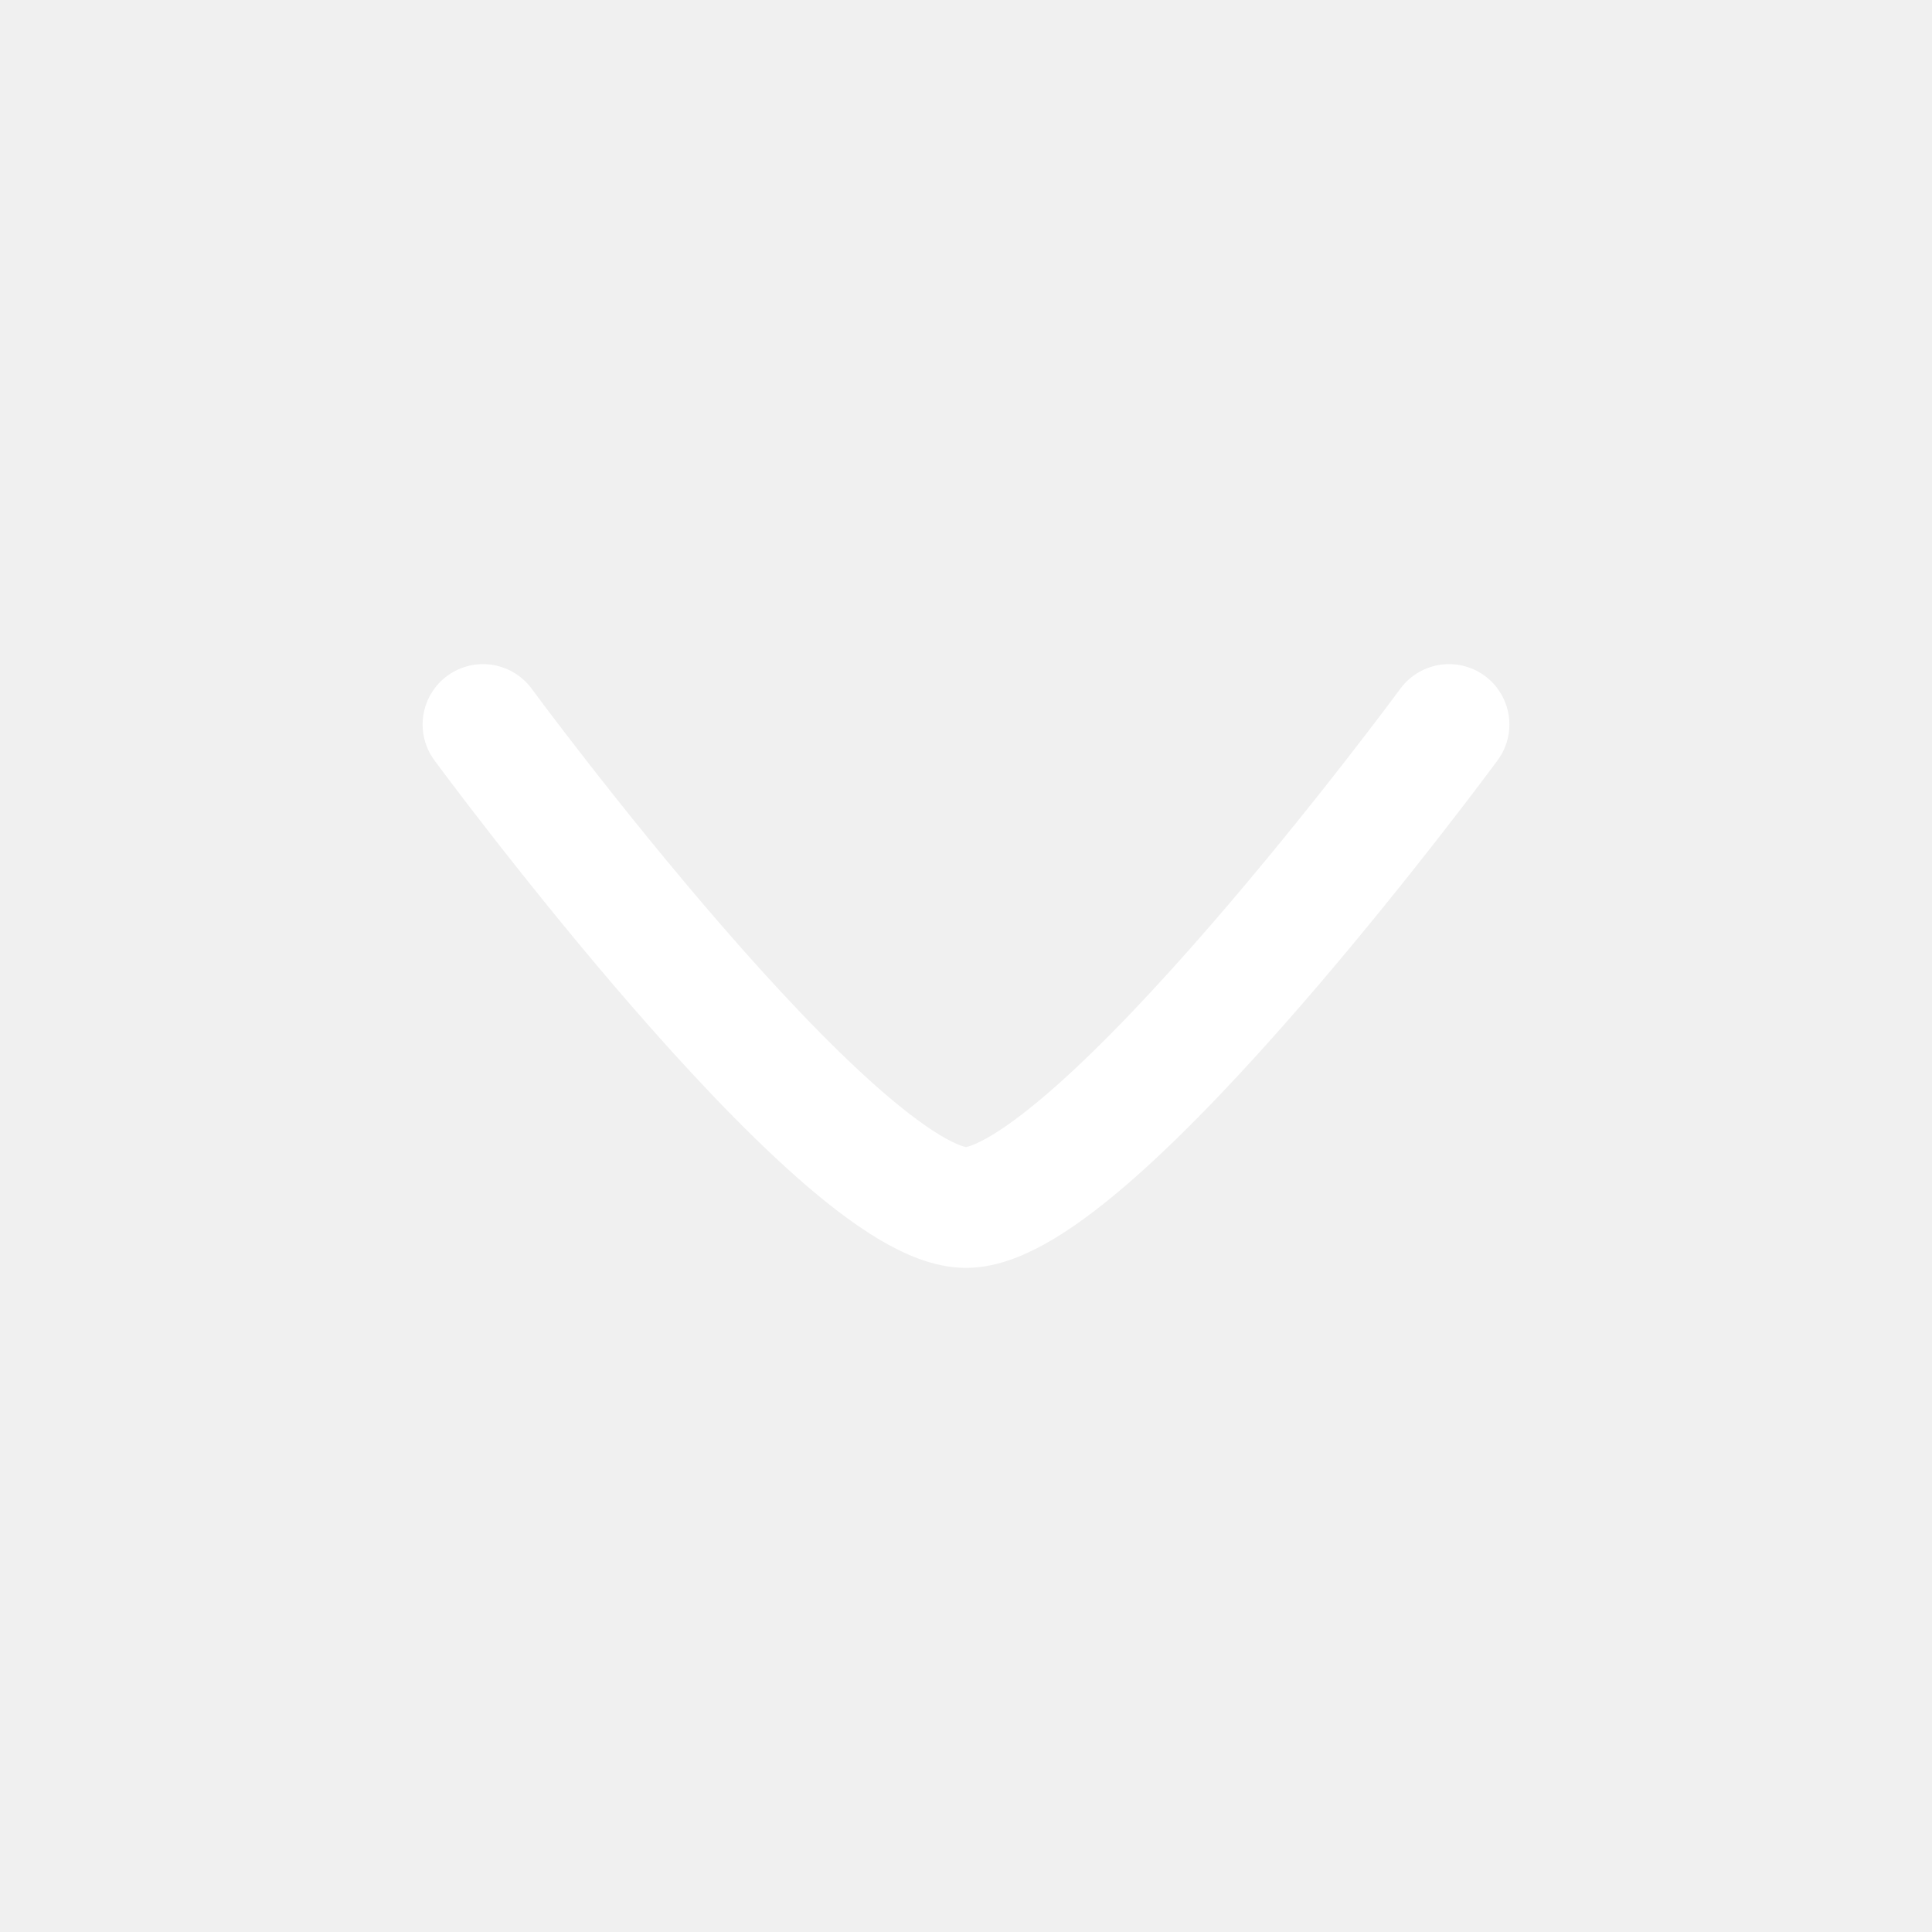
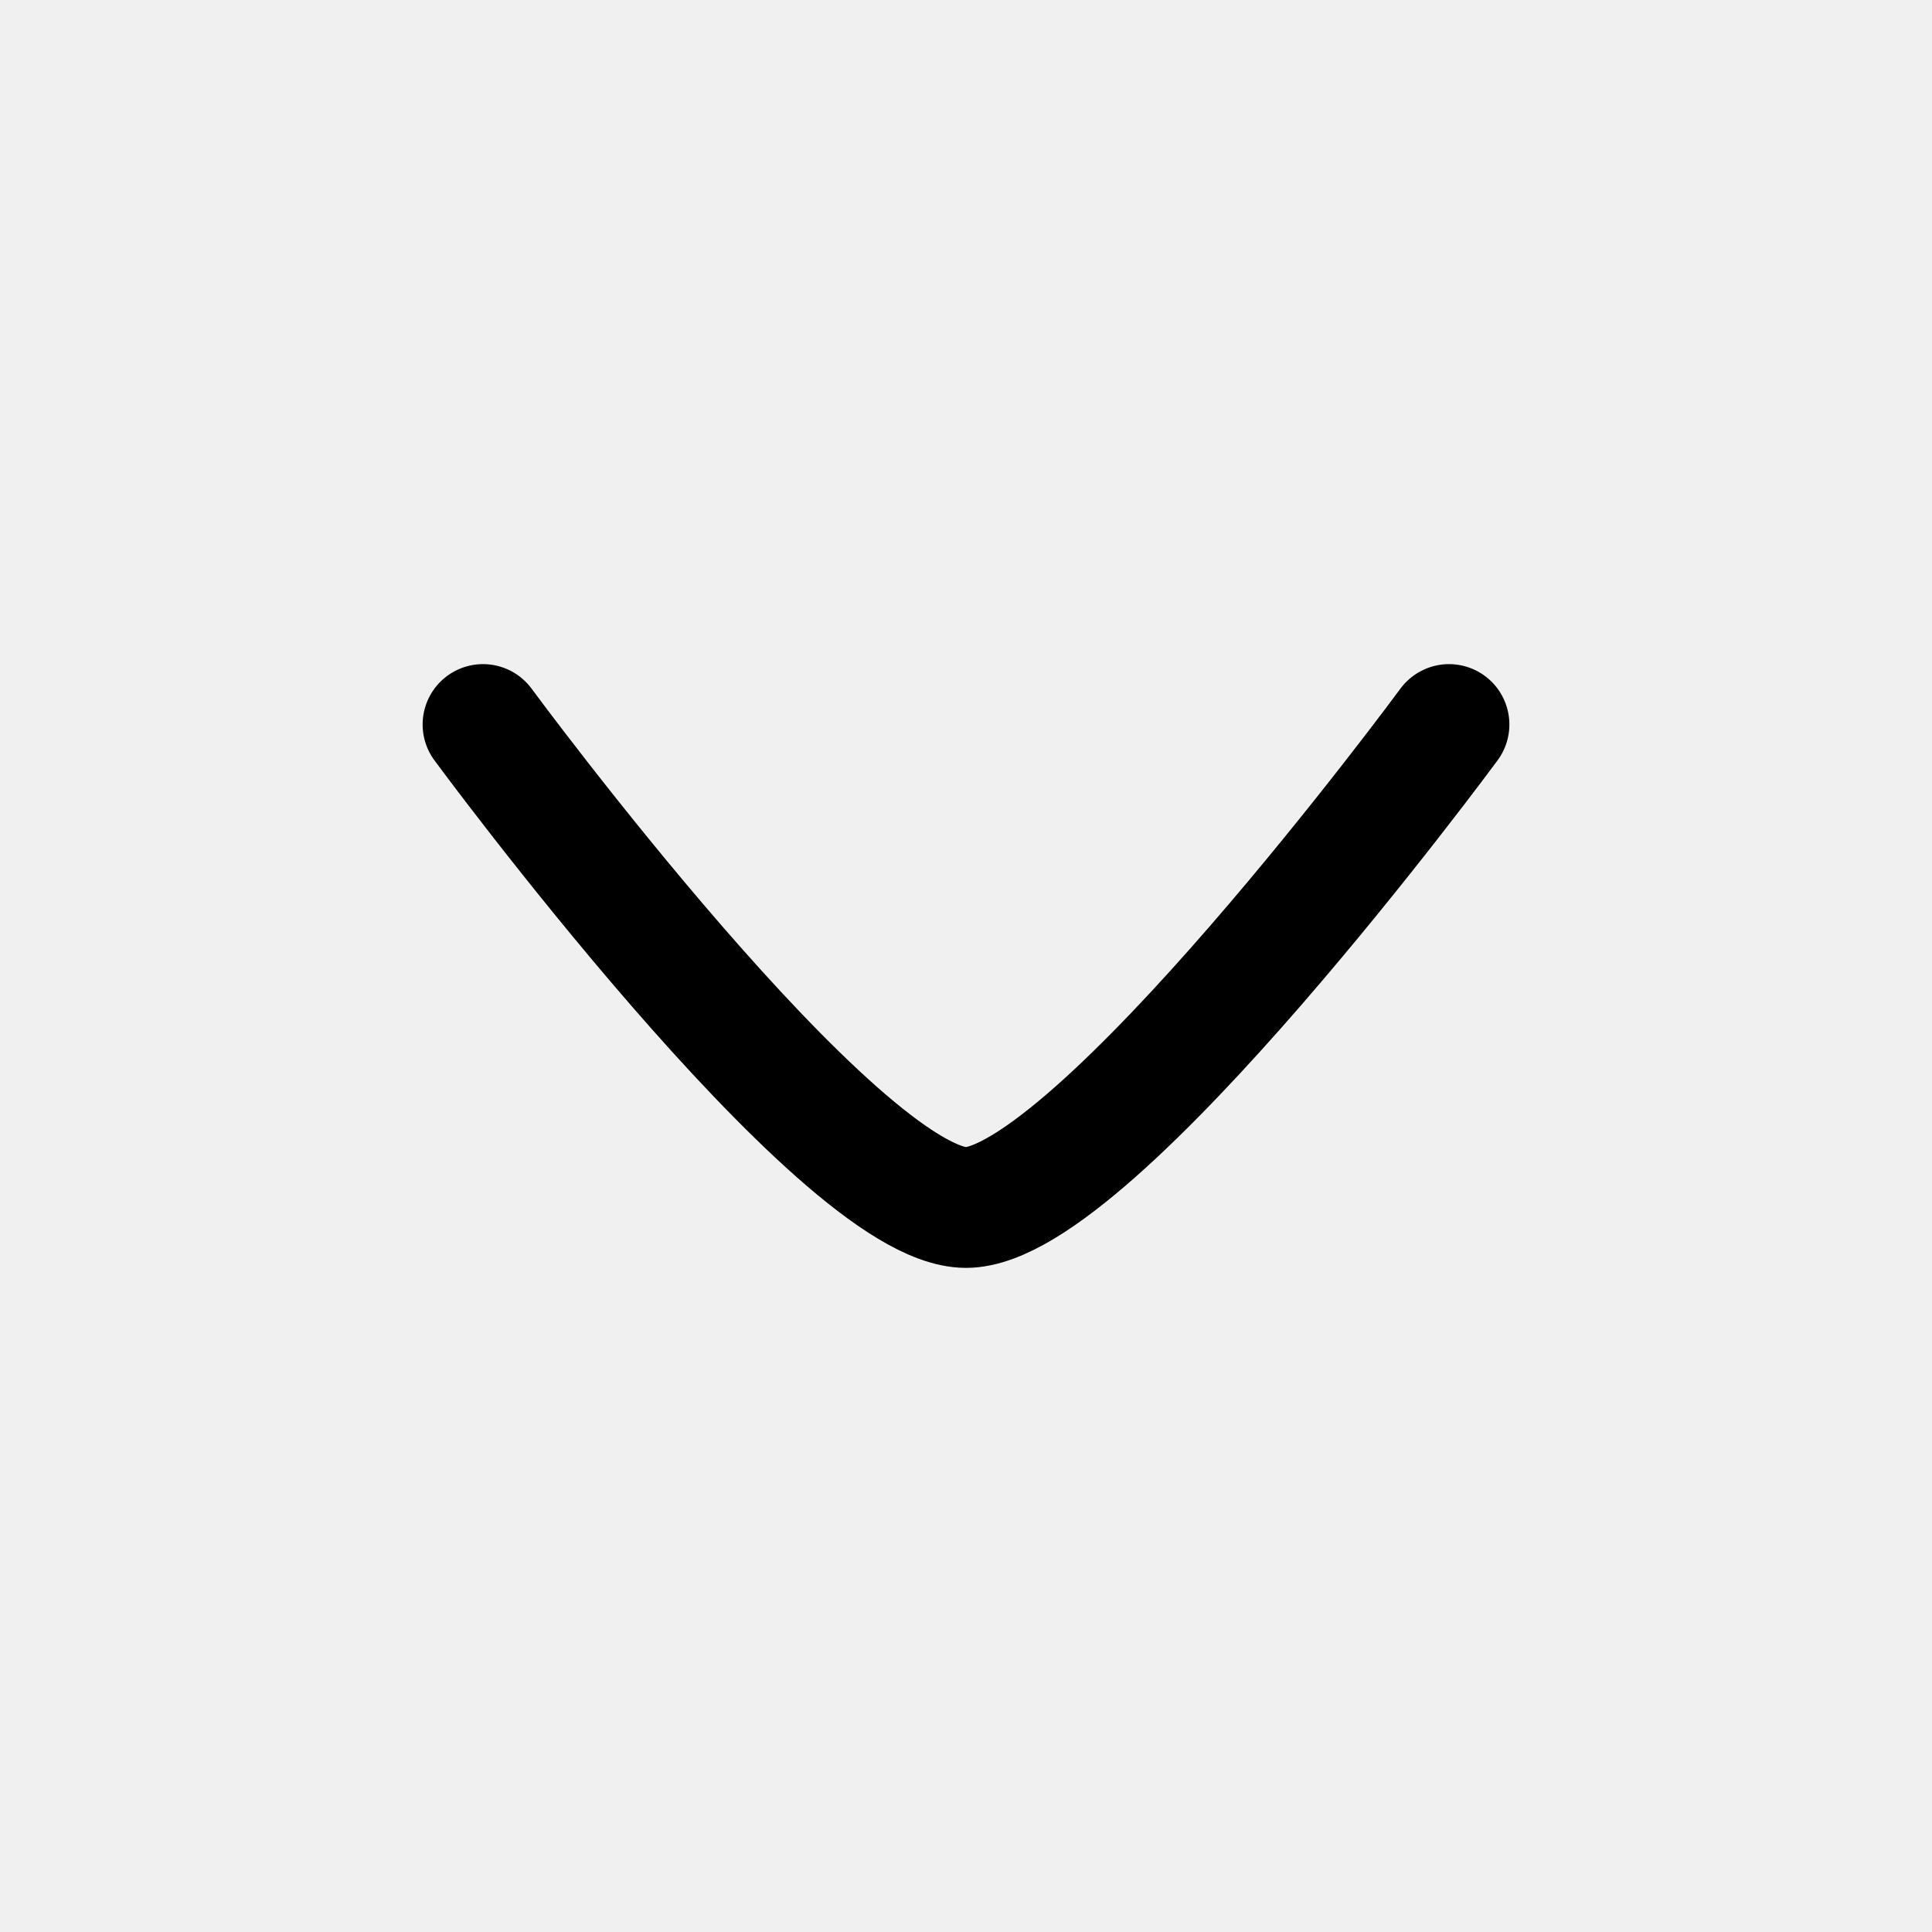
<svg xmlns="http://www.w3.org/2000/svg" width="16" height="16" viewBox="0 0 16 16" fill="none">
-   <path d="M12 6C12 6 9.054 10 8 10C6.946 10 4 6 4 6" stroke="white" stroke-linecap="round" stroke-linejoin="round" />
+   <path d="M12 6C12 6 9.054 10 8 10C6.946 10 4 6 4 6" stroke="currentColor" stroke-linecap="round" stroke-linejoin="round" />
</svg>
